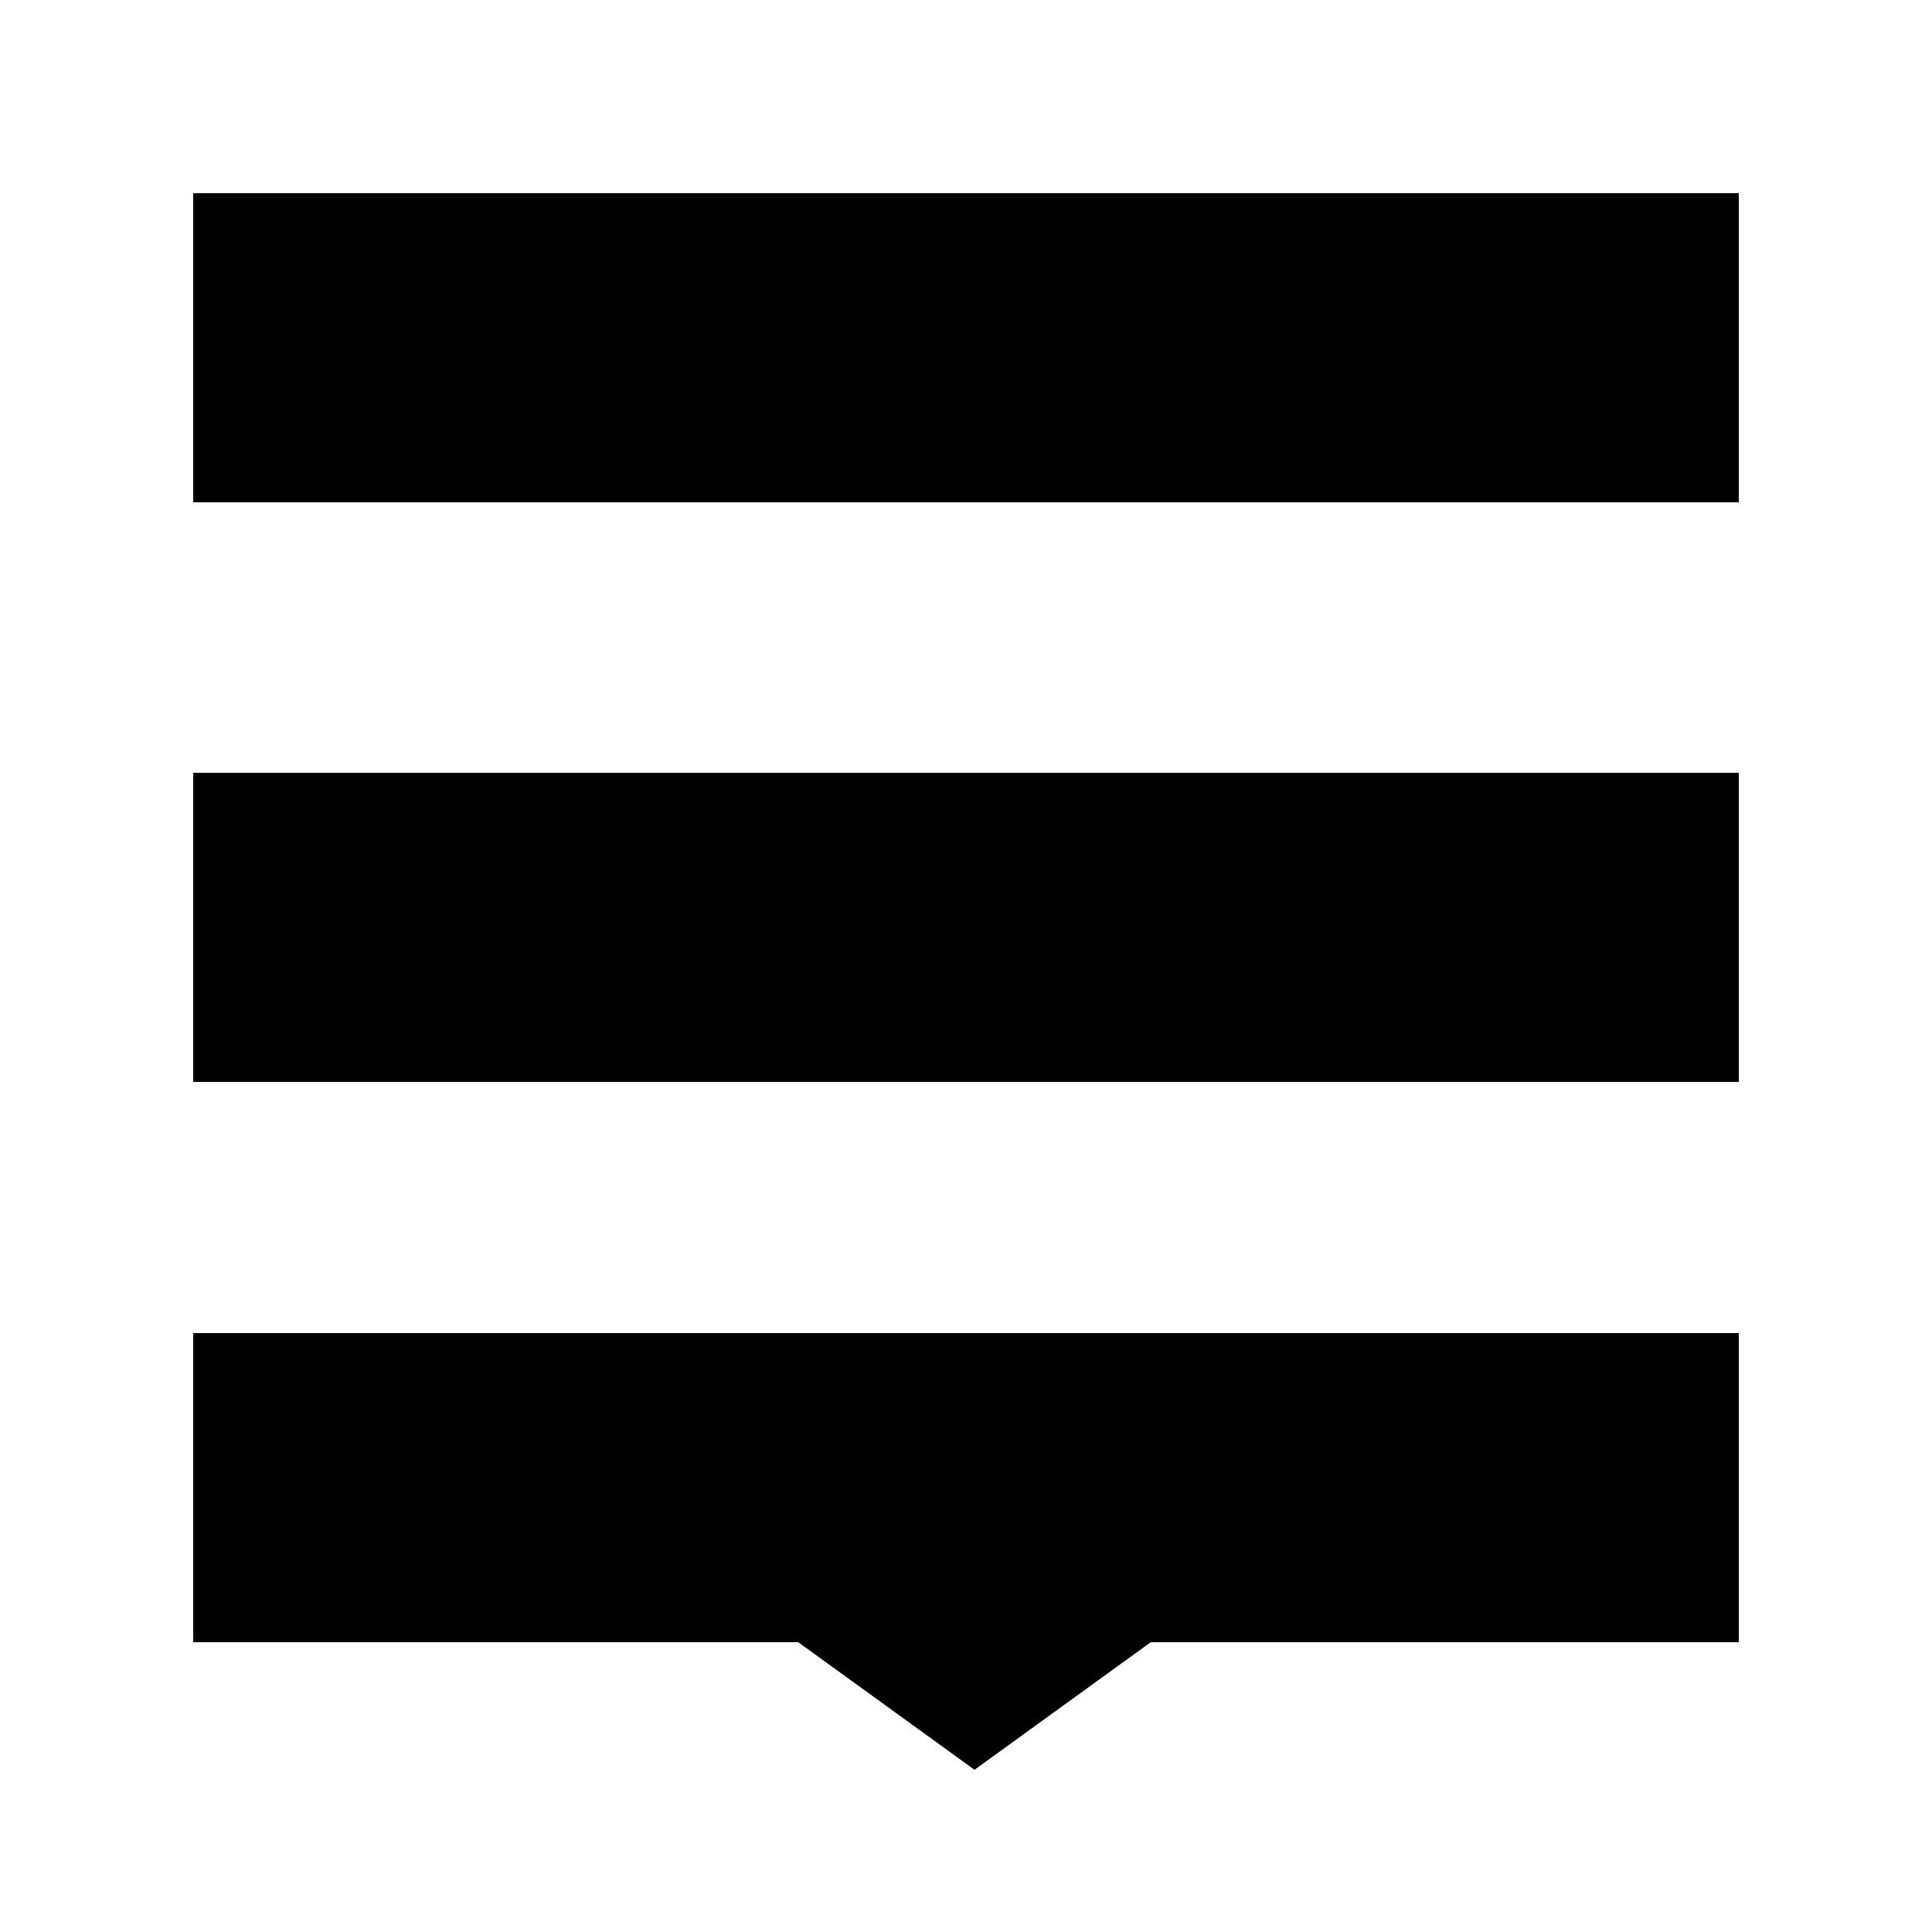
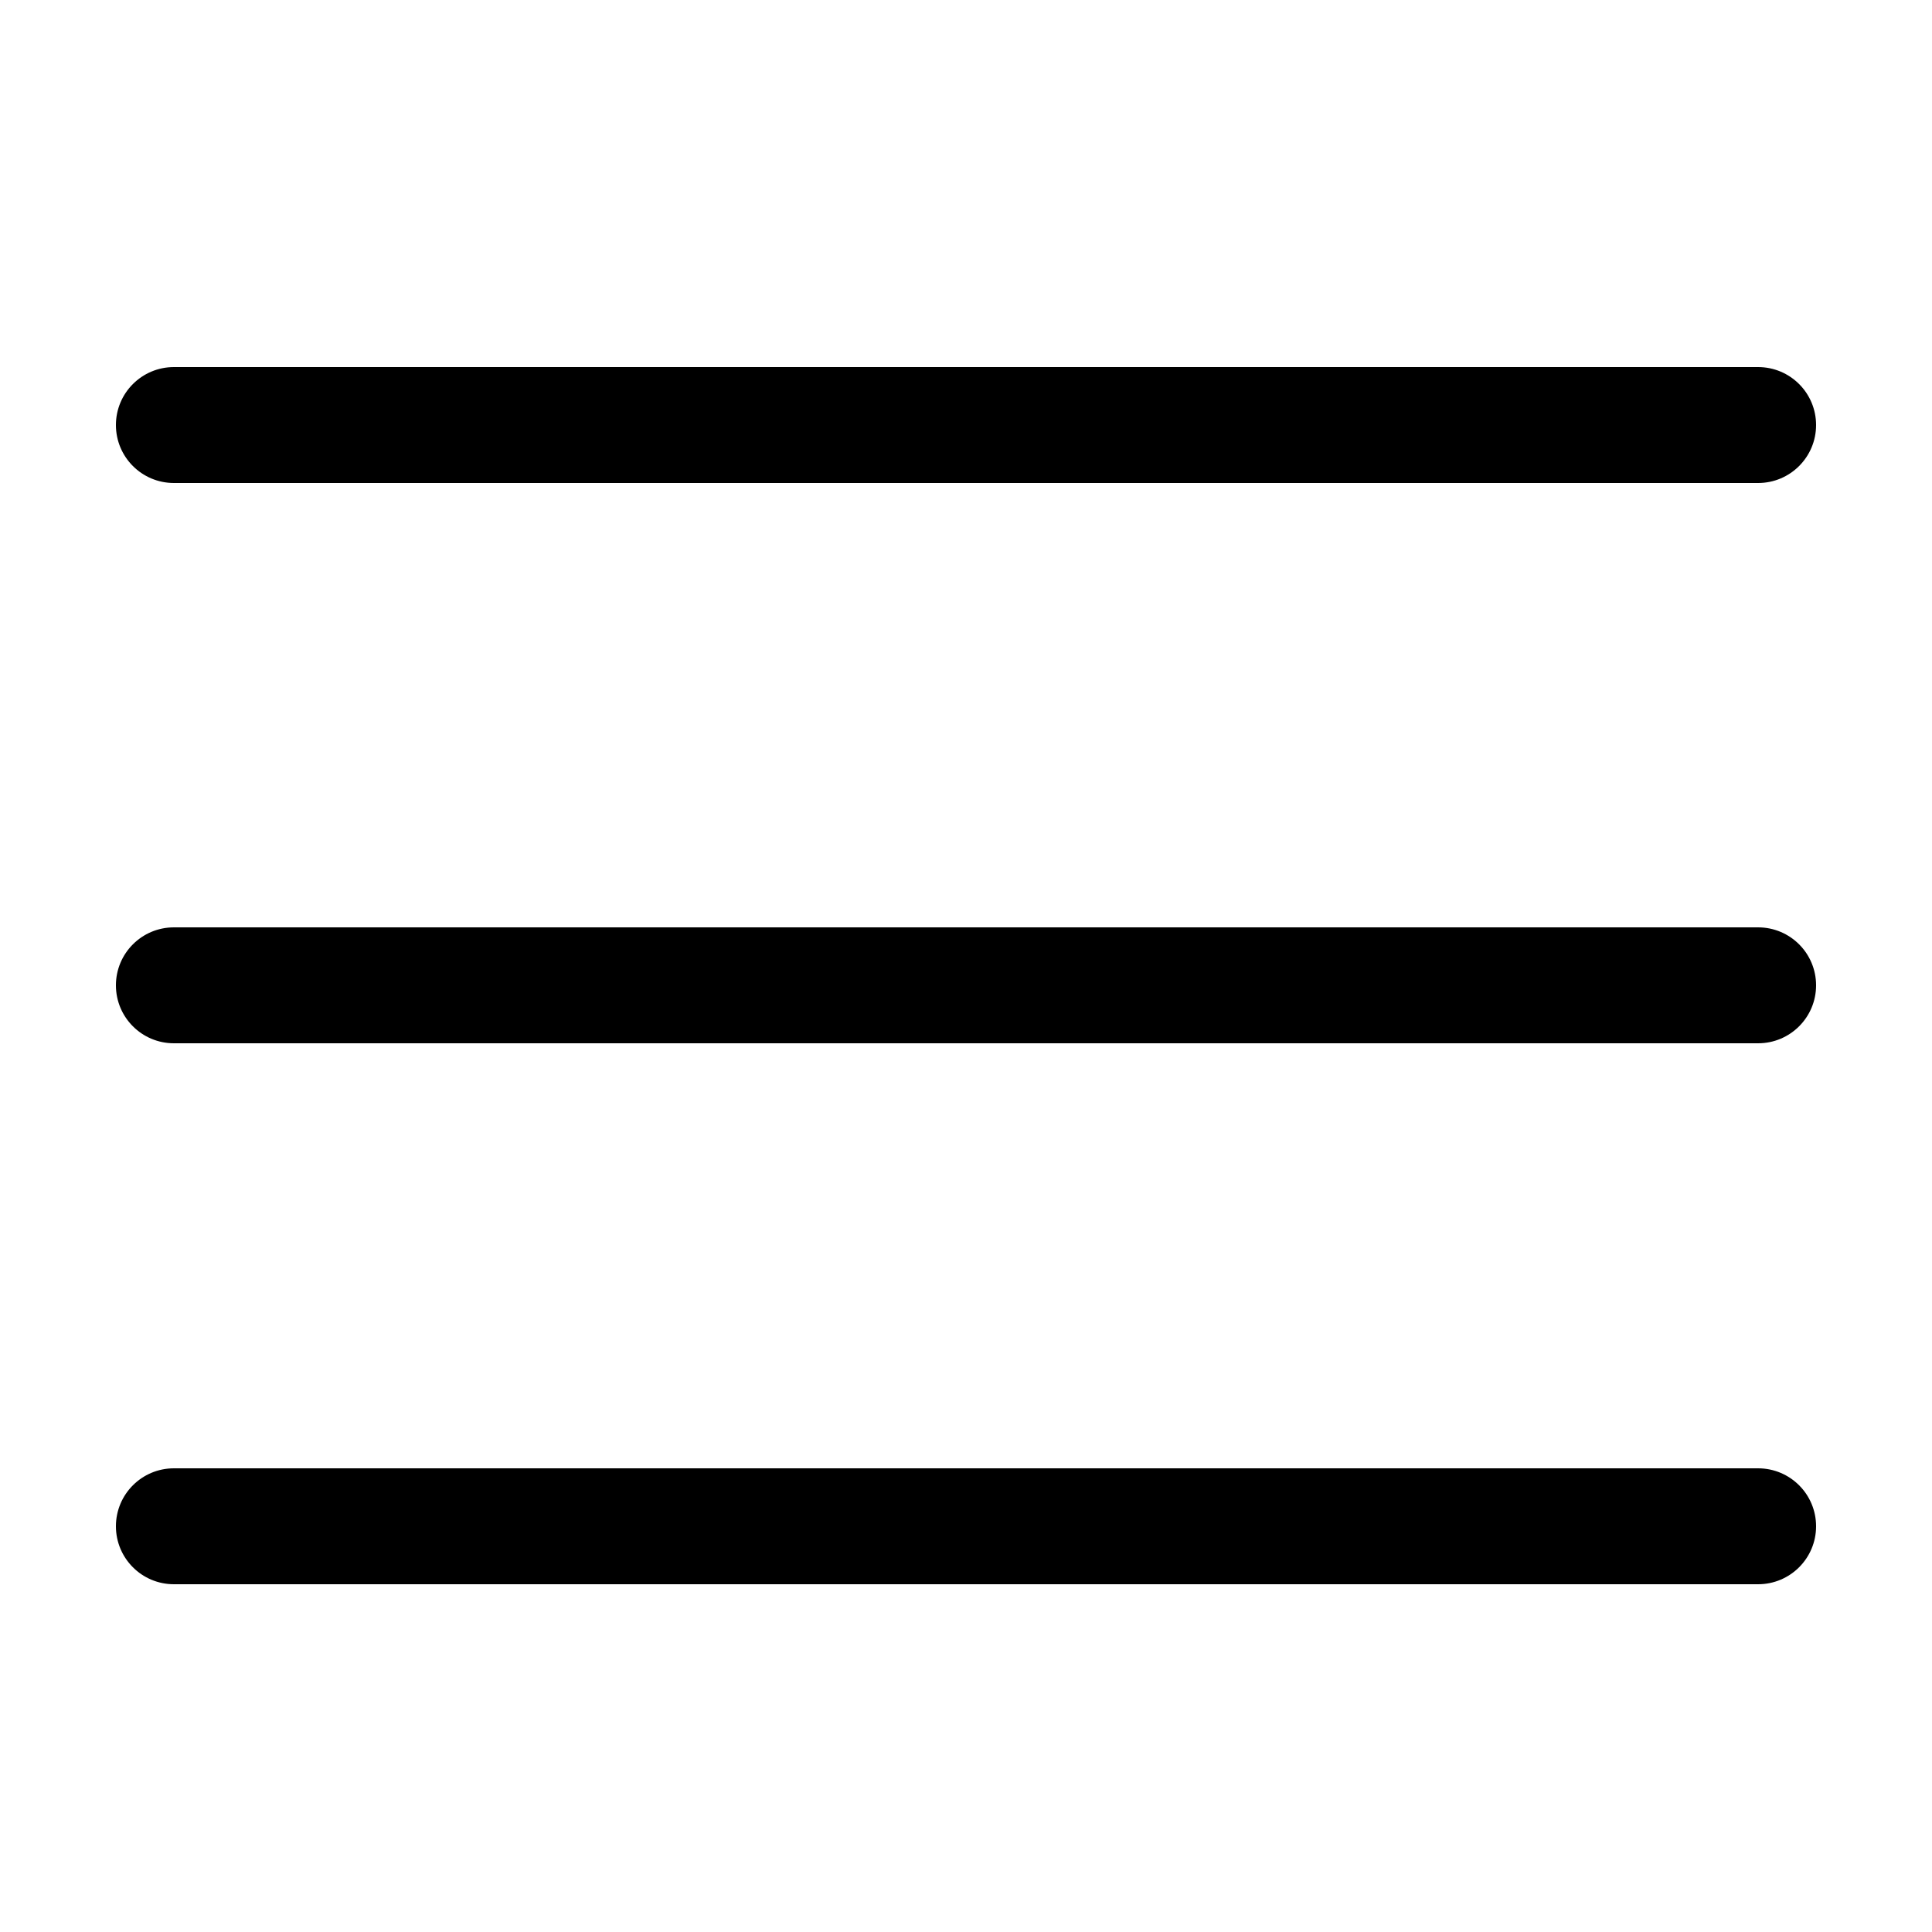
- <svg xmlns="http://www.w3.org/2000/svg" version="1.1" viewBox="0 0 100 100" xml:space="preserve">
-   <path d="M90,10v16H10V10H90z M10,56h80V40H10V56z M10,85h31.316l9.124,6.604L59.563,85H90V69H10V85z" />
+ <svg xmlns="http://www.w3.org/2000/svg" version="1.1" x="0px" y="0px" viewBox="0 0 100 100" enable-background="new 0 0 100 100" xml:space="preserve">
+   <path d="M91,76H9c-1.657,0-3,1.343-3,3s1.343,3,3,3h82c1.657,0,3-1.343,3-3S92.657,76,91,76z M91,48H9c-1.657,0-3,1.343-3,3  c0,1.657,1.343,3,3,3h82c1.657,0,3-1.343,3-3C94,49.343,92.657,48,91,48z M9,25h82c1.657,0,3-1.343,3-3s-1.343-3-3-3H9  c-1.657,0-3,1.343-3,3S7.343,25,9,25z" />
</svg>
